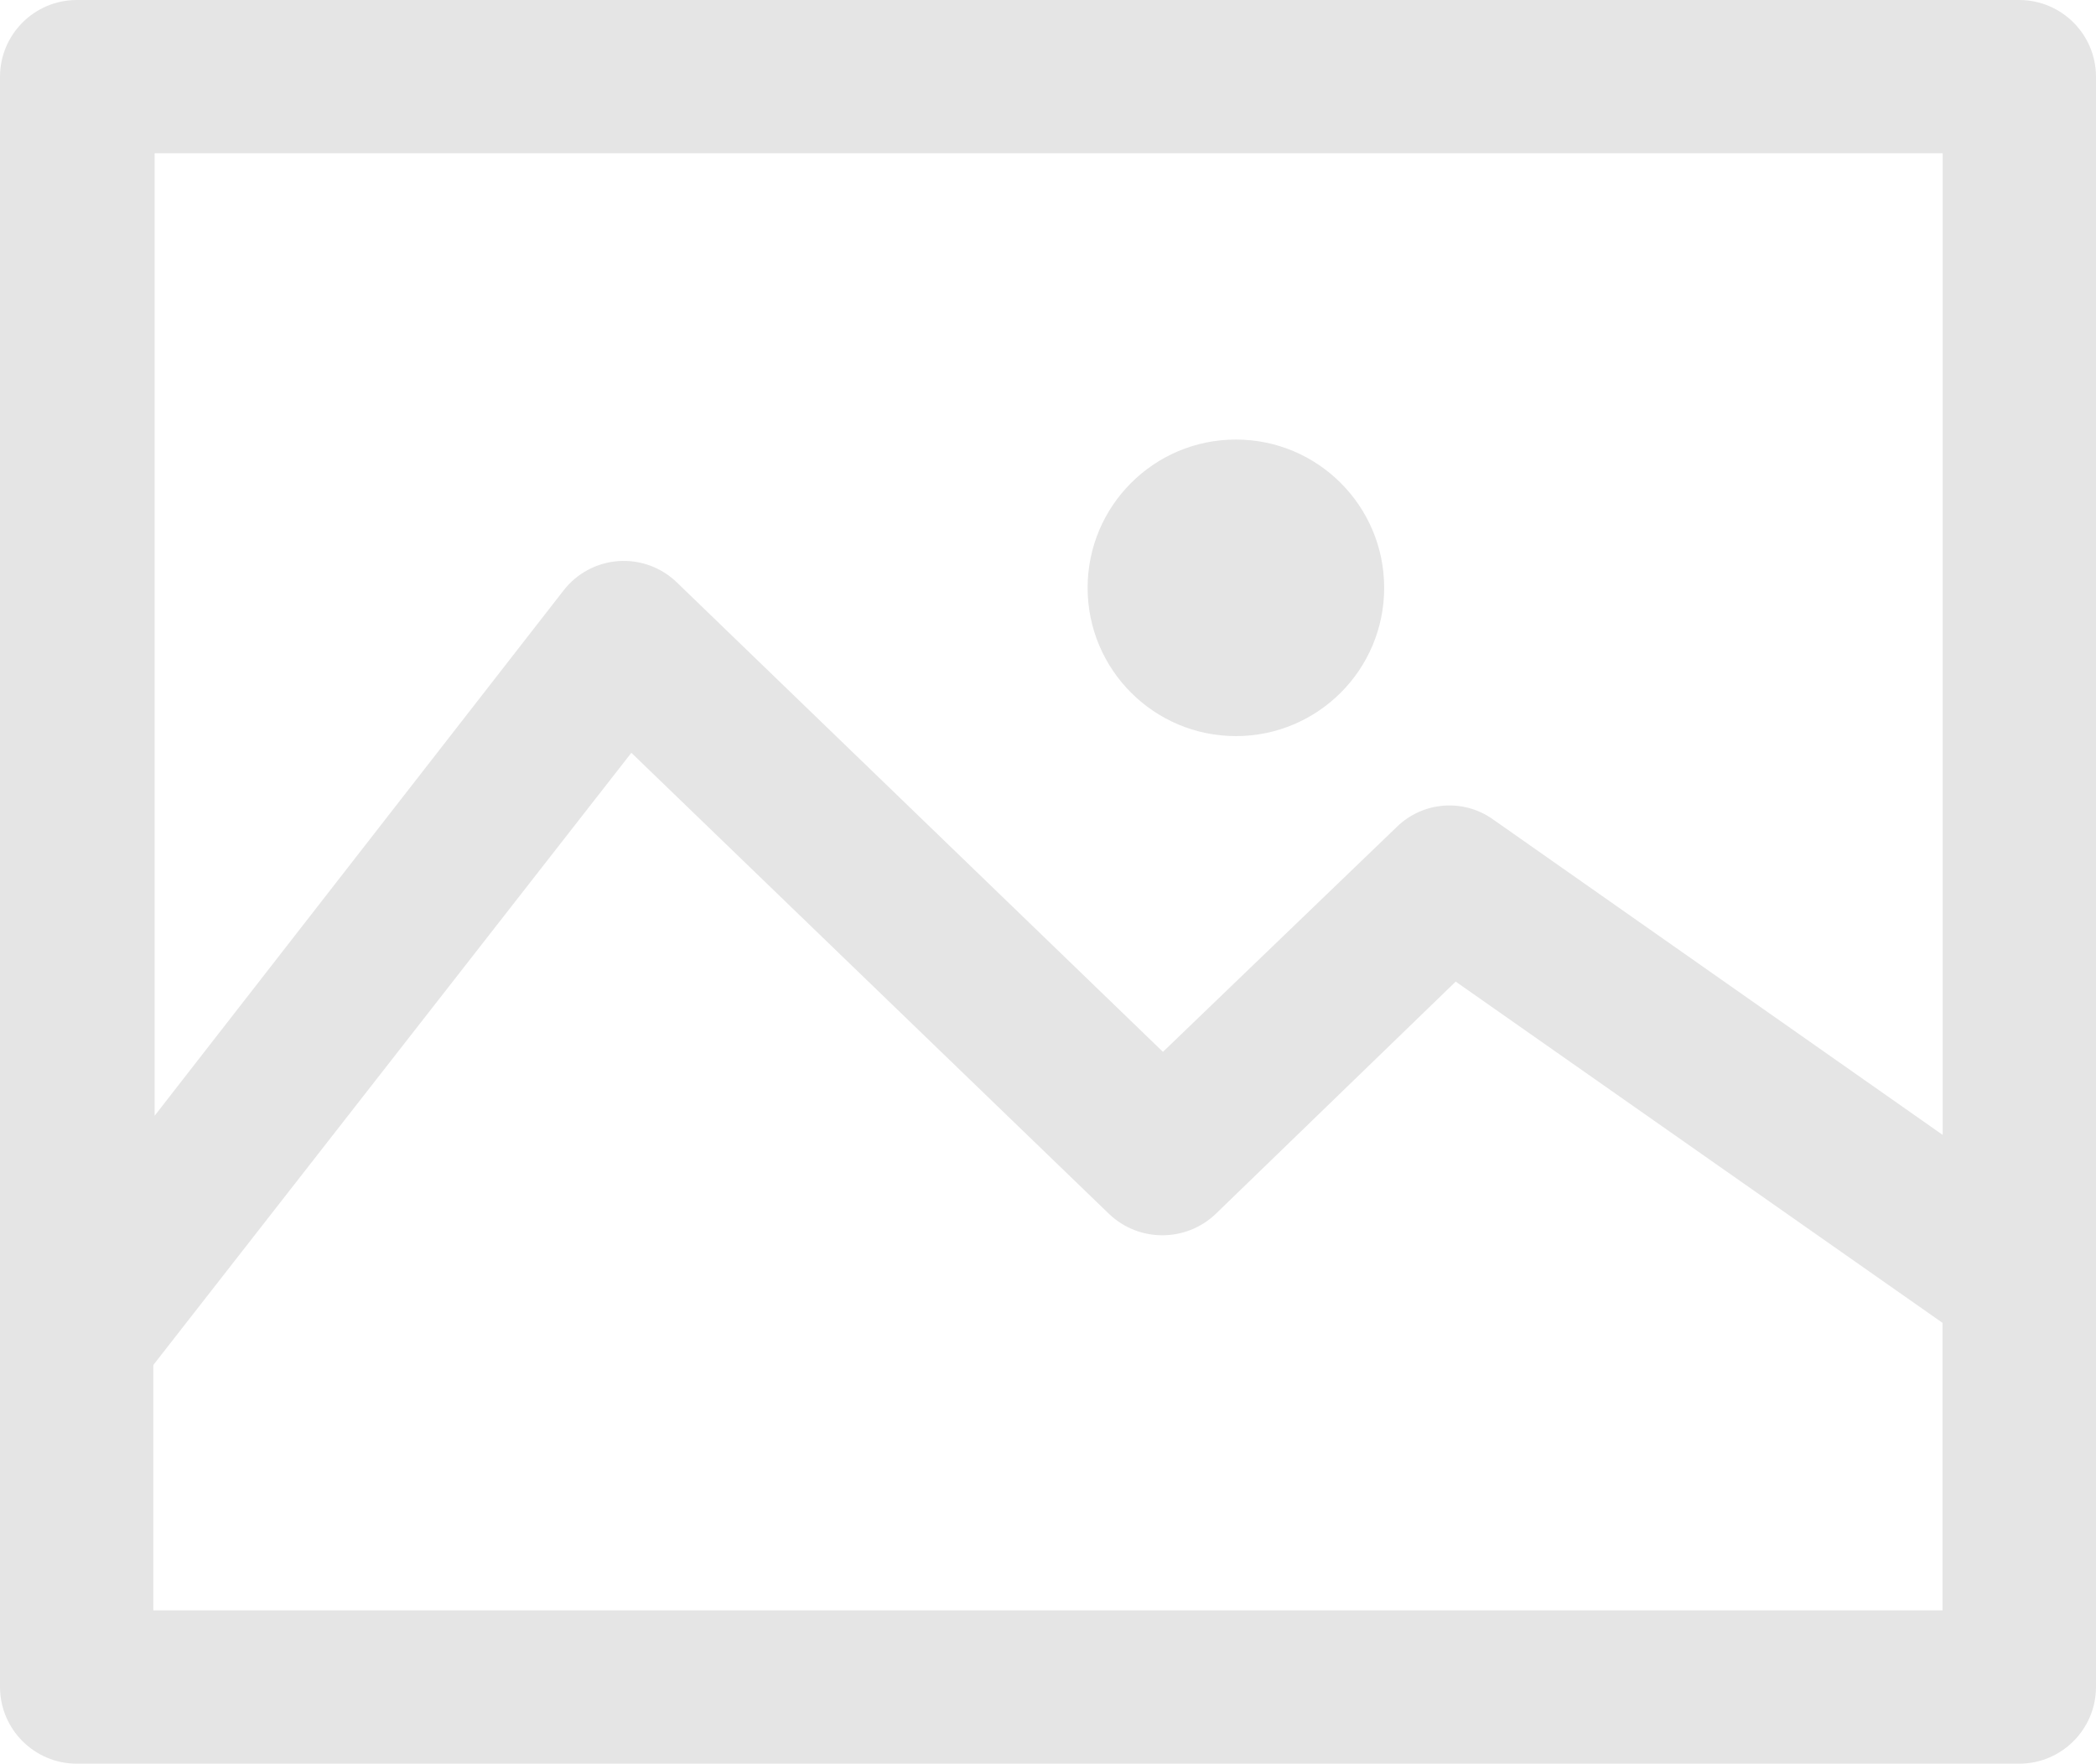
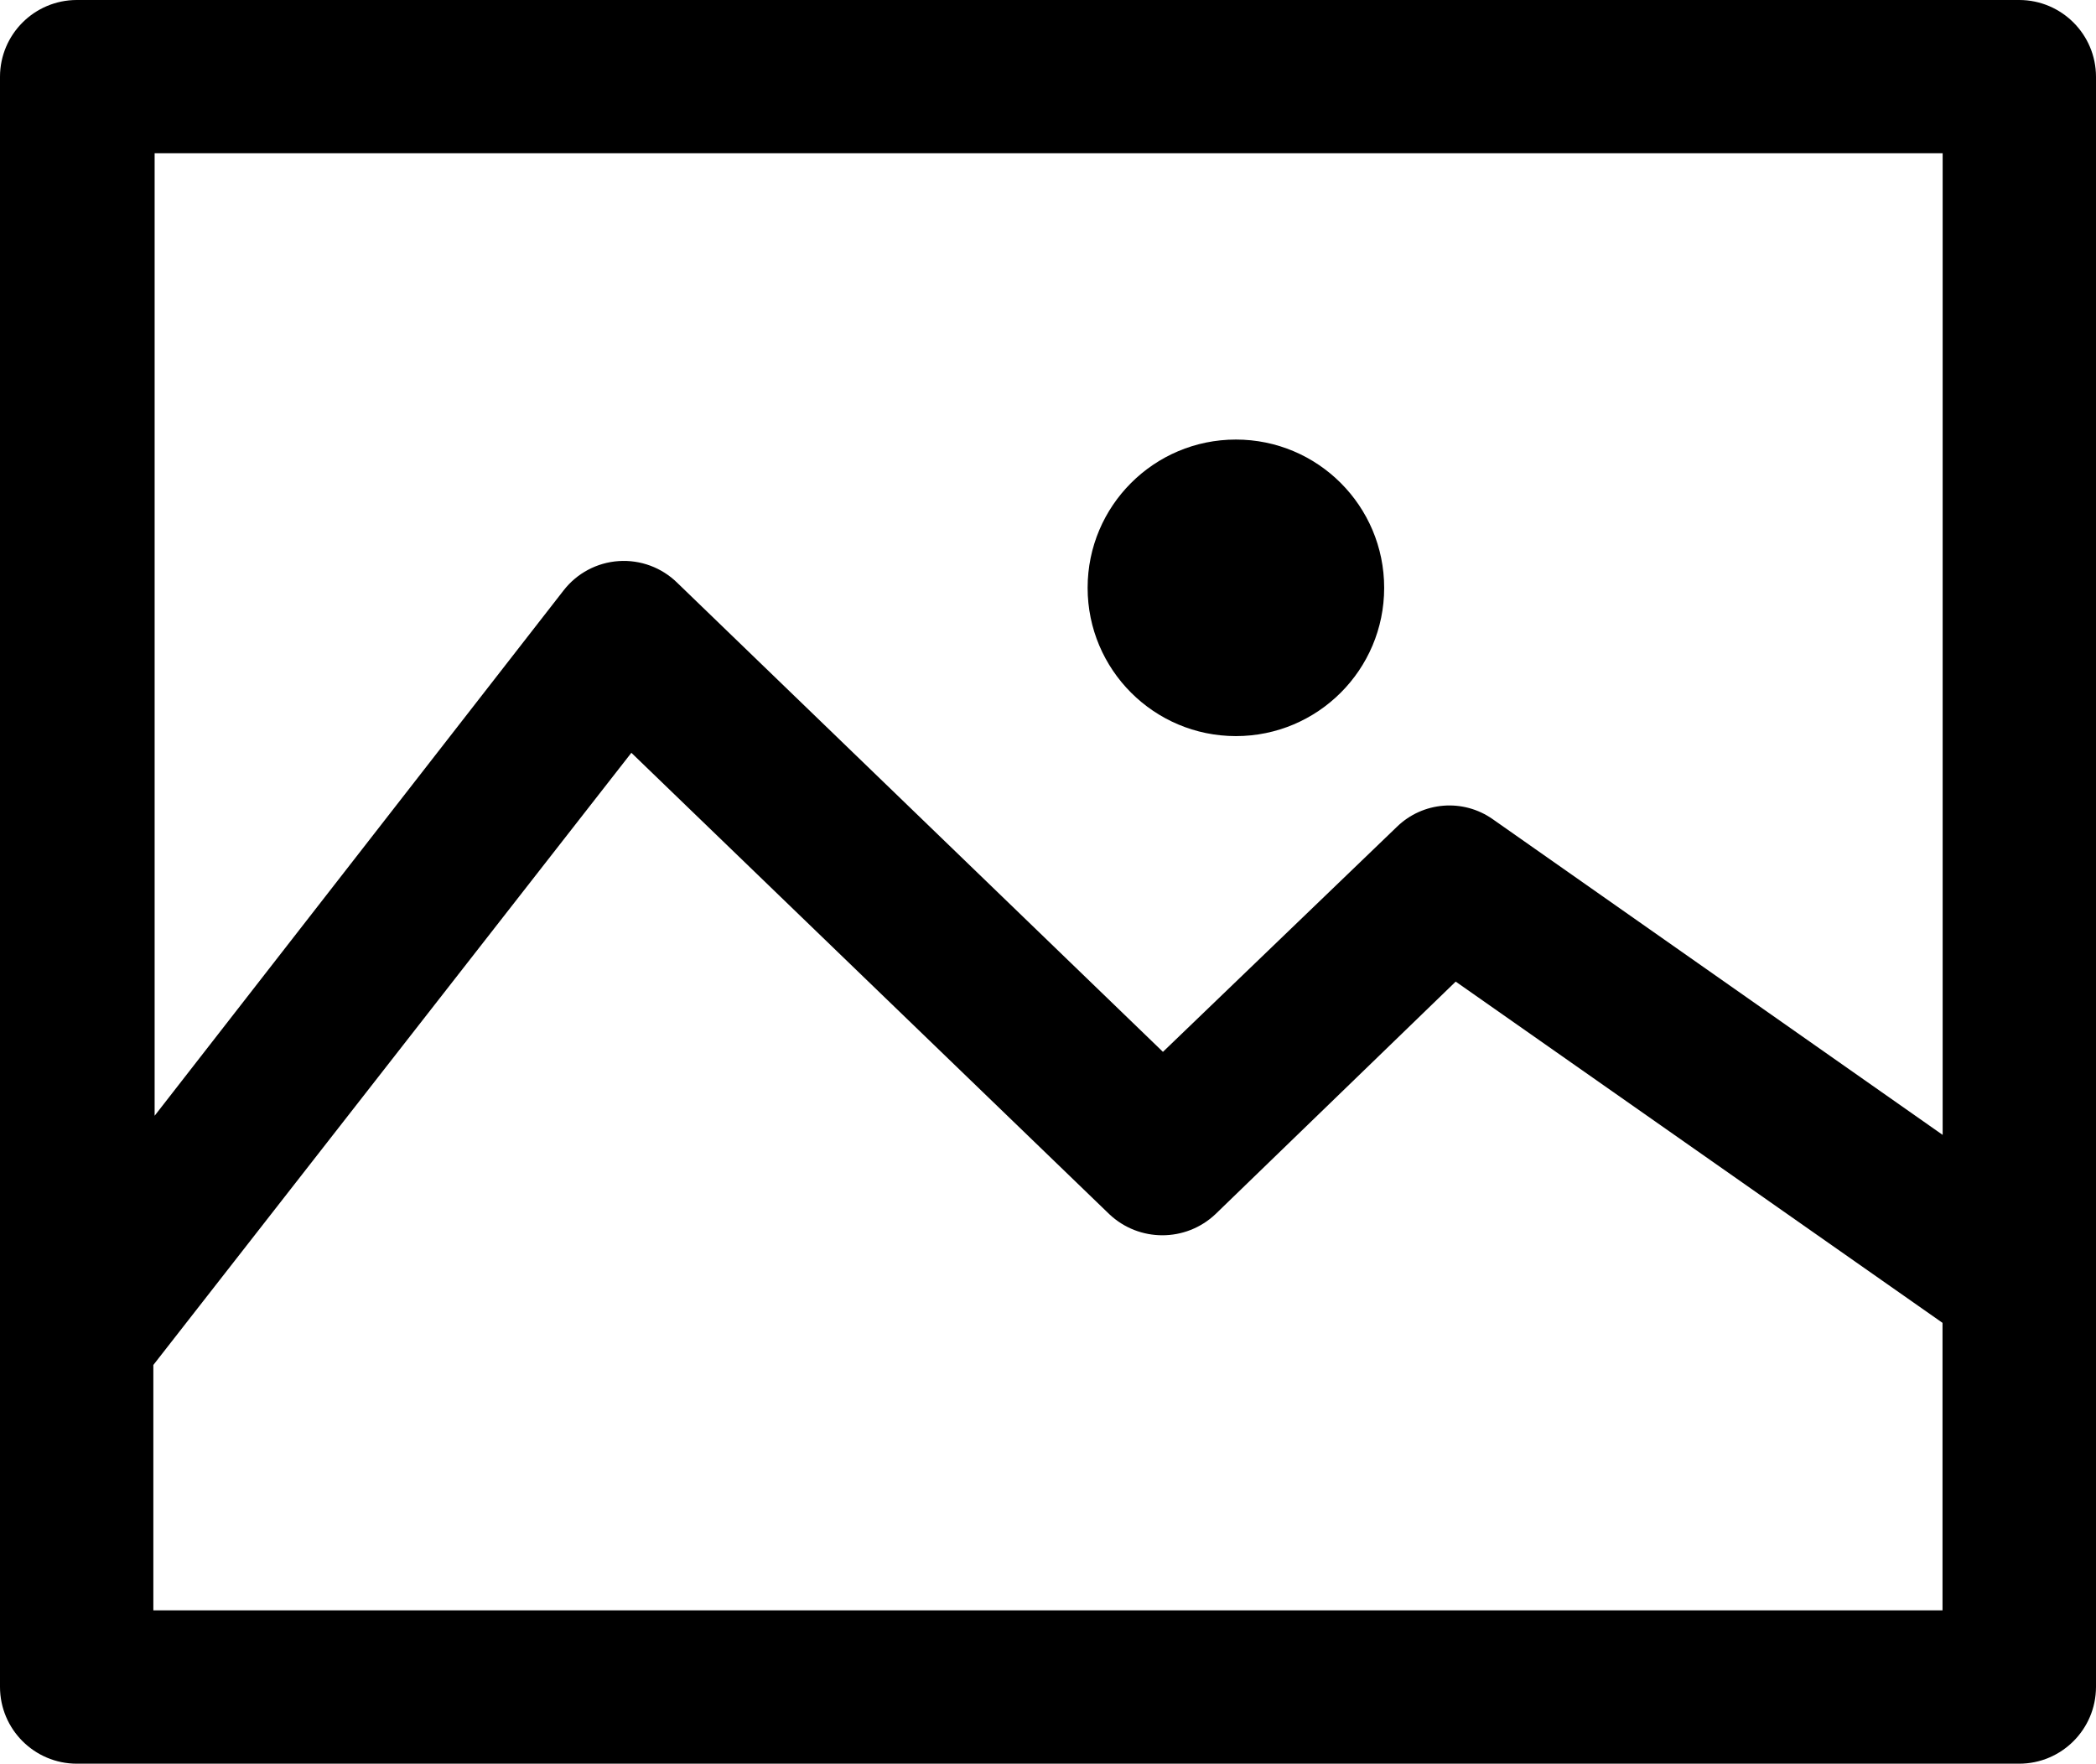
<svg xmlns="http://www.w3.org/2000/svg" width="31" height="26.085" viewBox="0 0 31 26.085">
-   <path d="M31,37.967a1.137,1.137,0,0,0-1.134-1.134H1.134A1.137,1.137,0,0,0,0,37.967V61.784a1.137,1.137,0,0,0,1.134,1.134H29.866A1.137,1.137,0,0,0,31,61.784ZM28.732,39.1V53.618l-6.654-4.669a1.113,1.113,0,0,0-1.418.113L17.2,52.39l-7.183-6.937a1.127,1.127,0,0,0-1.682.113L2.287,53.335V39.1ZM2.268,60.65V57.021l7.07-9.054,7.069,6.824a1.143,1.143,0,0,0,1.569,0l3.554-3.44,7.2,5.047V60.65Z" transform="translate(0 -36.833)" fill="#e5e5e5" />
-   <path d="M243.309,138.685a2.193,2.193,0,1,0-2.193-2.193A2.194,2.194,0,0,0,243.309,138.685Z" transform="translate(-225.03 -127.798)" fill="#e5e5e5" />
+   <path d="M31,37.967a1.137,1.137,0,0,0-1.134-1.134H1.134A1.137,1.137,0,0,0,0,37.967V61.784a1.137,1.137,0,0,0,1.134,1.134H29.866A1.137,1.137,0,0,0,31,61.784ZM28.732,39.1V53.618l-6.654-4.669a1.113,1.113,0,0,0-1.418.113L17.2,52.39l-7.183-6.937a1.127,1.127,0,0,0-1.682.113L2.287,53.335V39.1ZM2.268,60.65V57.021l7.07-9.054,7.069,6.824a1.143,1.143,0,0,0,1.569,0l3.554-3.44,7.2,5.047V60.65Z" transform="translate(0 -36.833)" />
+   <path d="M243.309,138.685a2.193,2.193,0,1,0-2.193-2.193A2.194,2.194,0,0,0,243.309,138.685Z" transform="translate(-225.03 -127.798)" />
</svg>
